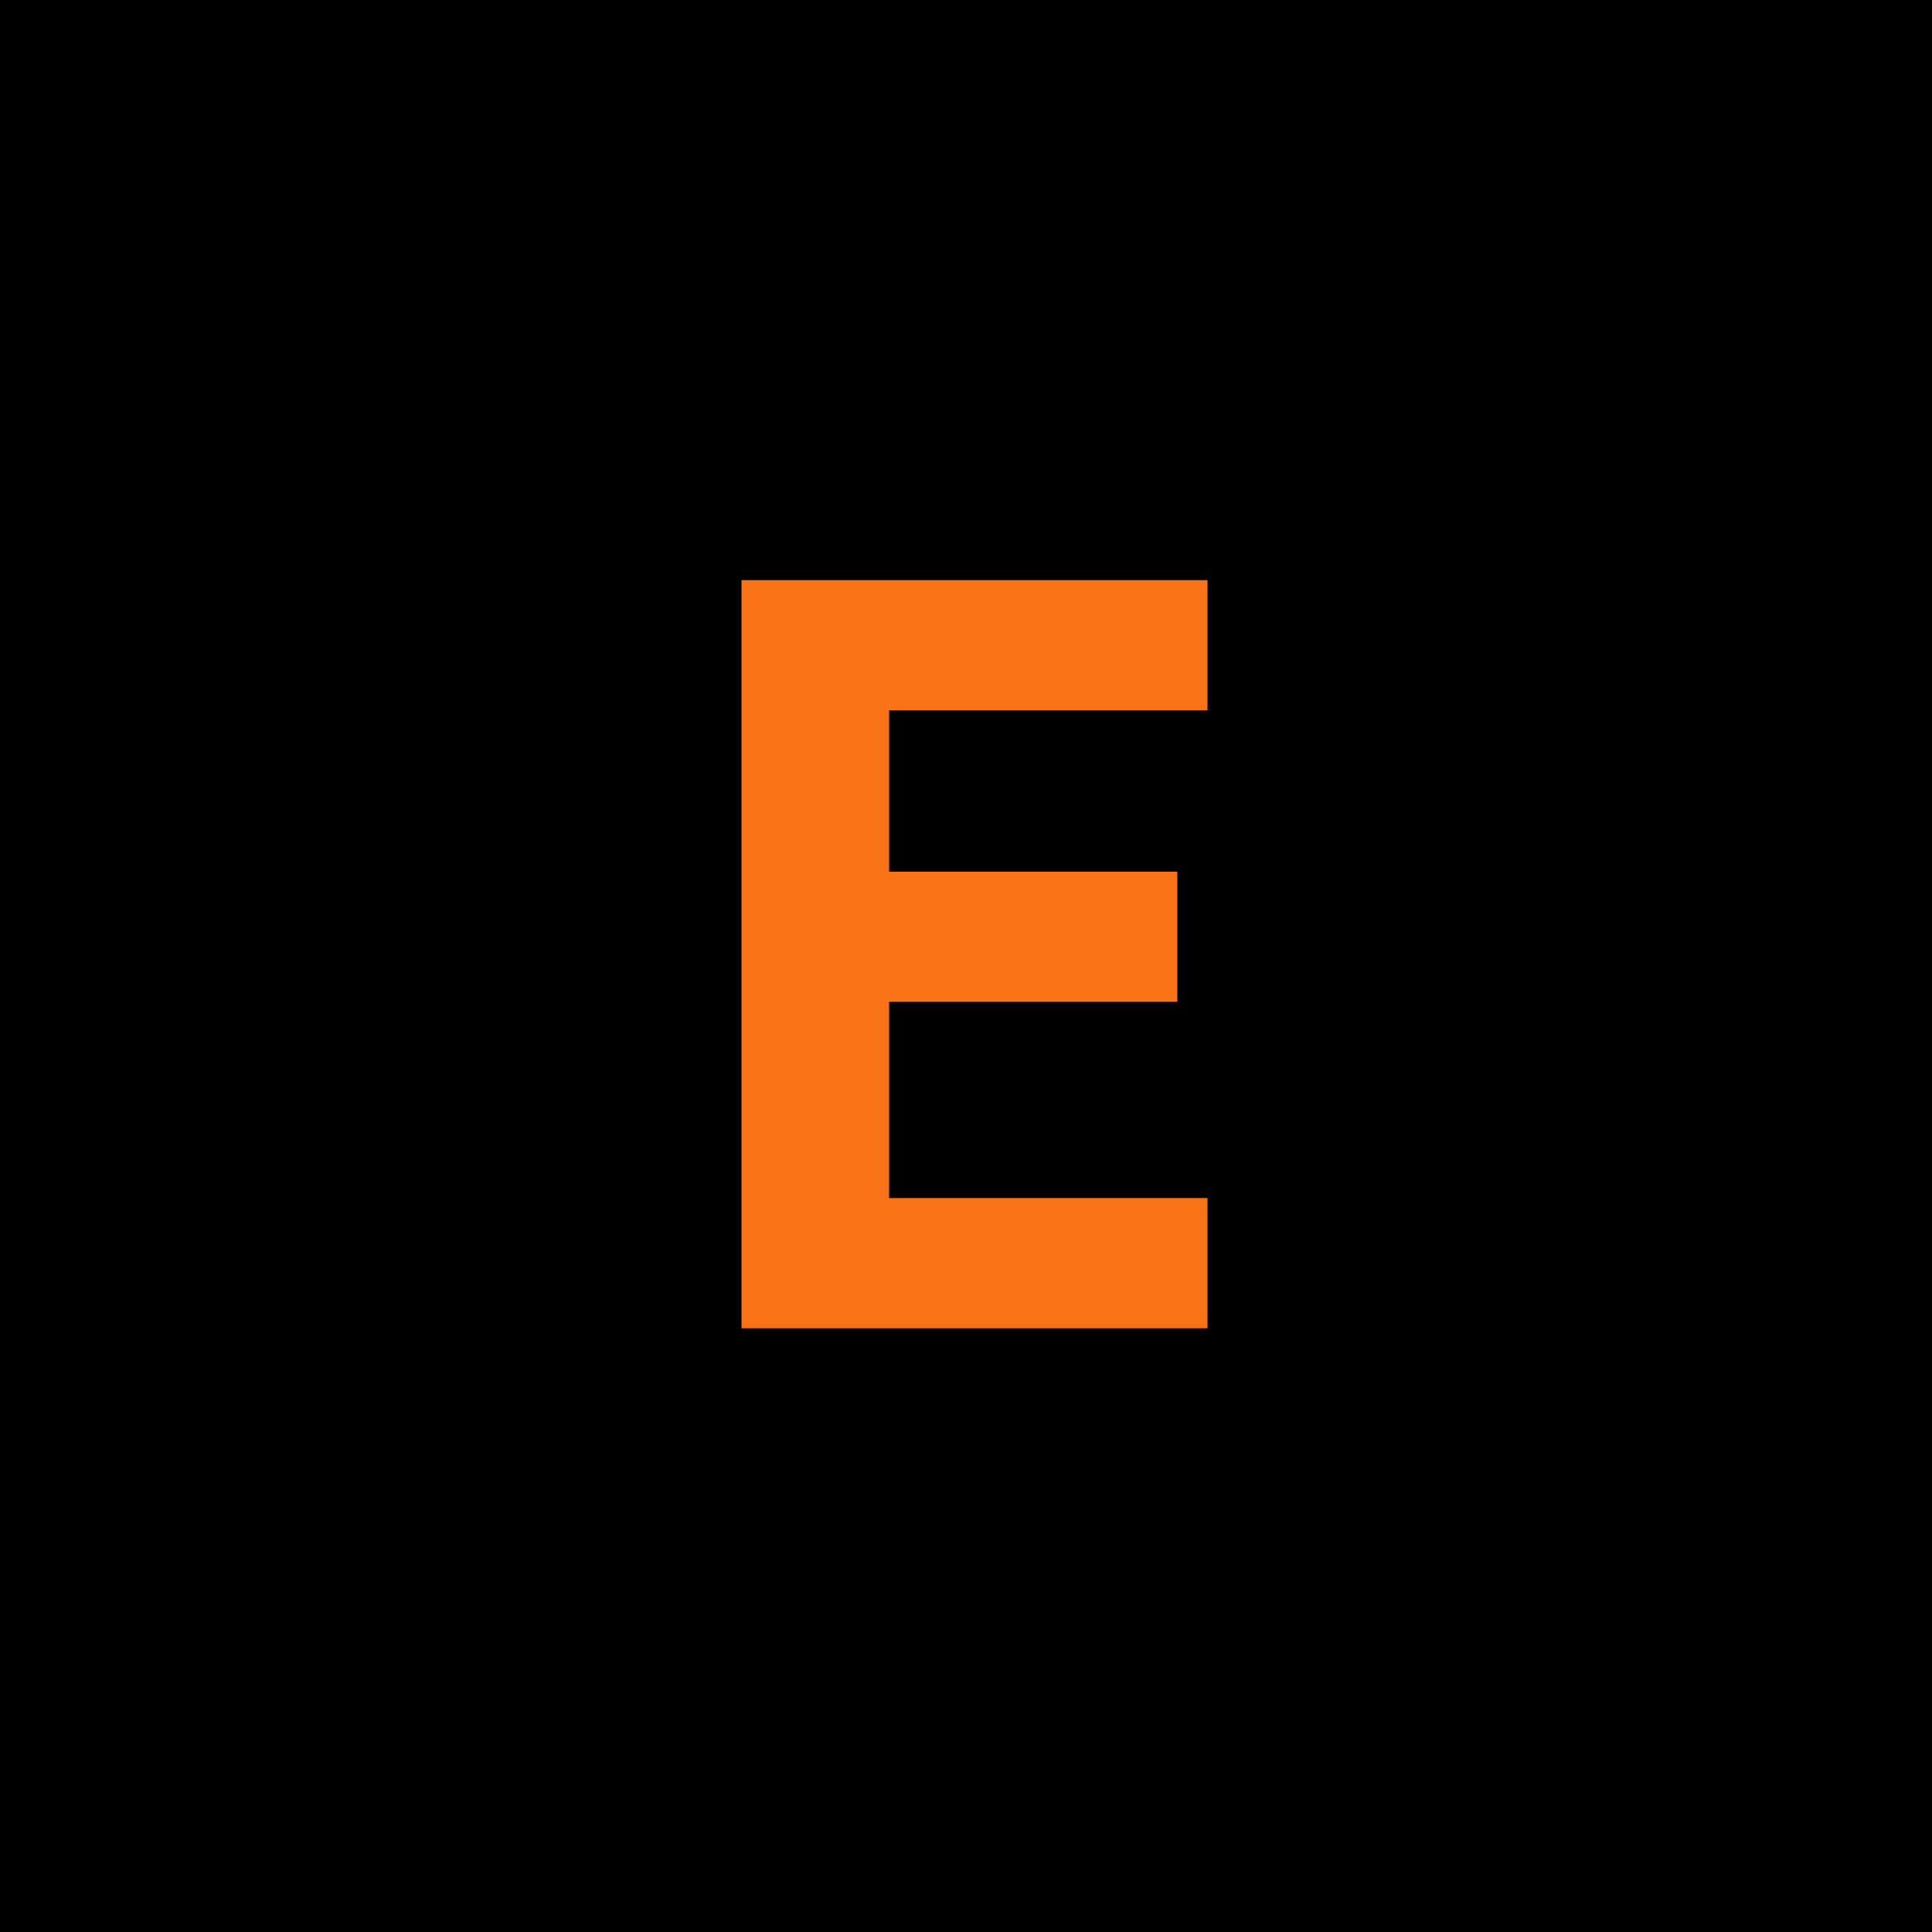
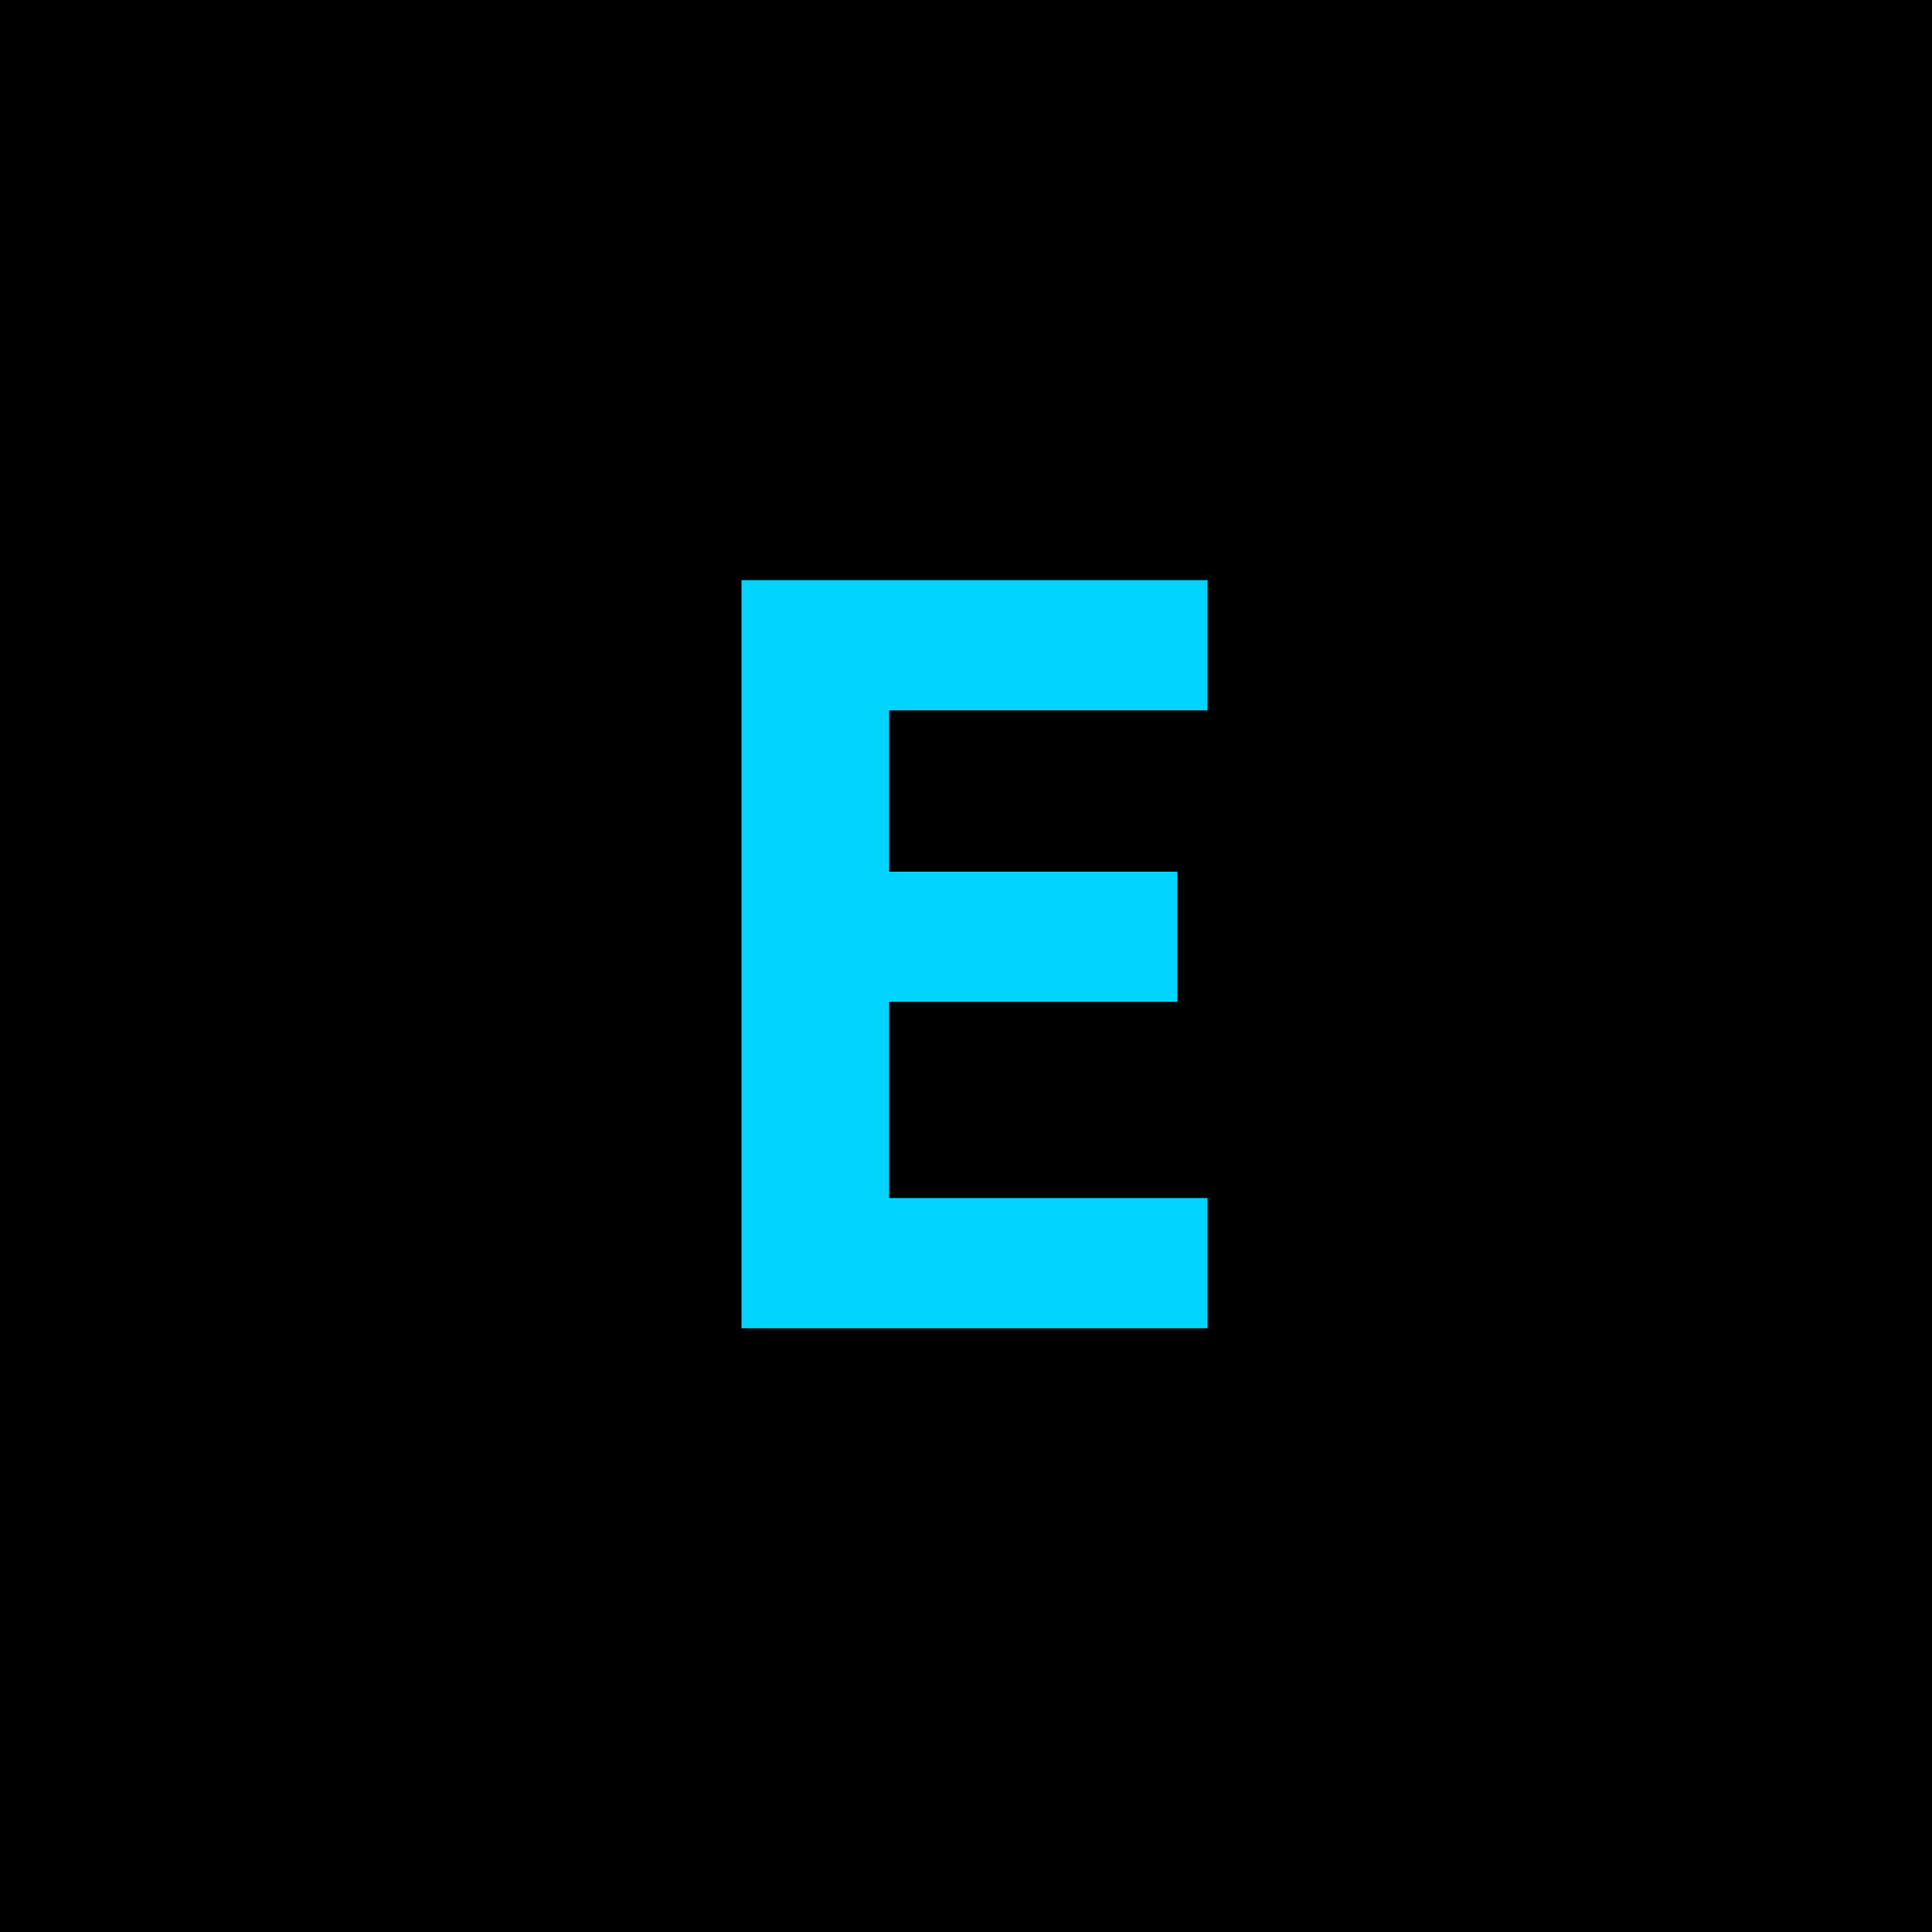
<svg xmlns="http://www.w3.org/2000/svg" viewBox="0 0 64 64" width="64" height="64">
  <rect width="64" height="64" fill="#000000" />
-   <text x="32" y="44" font-family="ui-monospace, Menlo, Consolas, monospace" font-size="34" font-weight="700" fill="#f97316" text-anchor="middle">E</text>
+   <text x="32" y="44" font-family="ui-monospace, Menlo, Consolas, monospace" font-size="34" font-weight="700" fill="#00d4ff" text-anchor="middle">E</text>
</svg>
